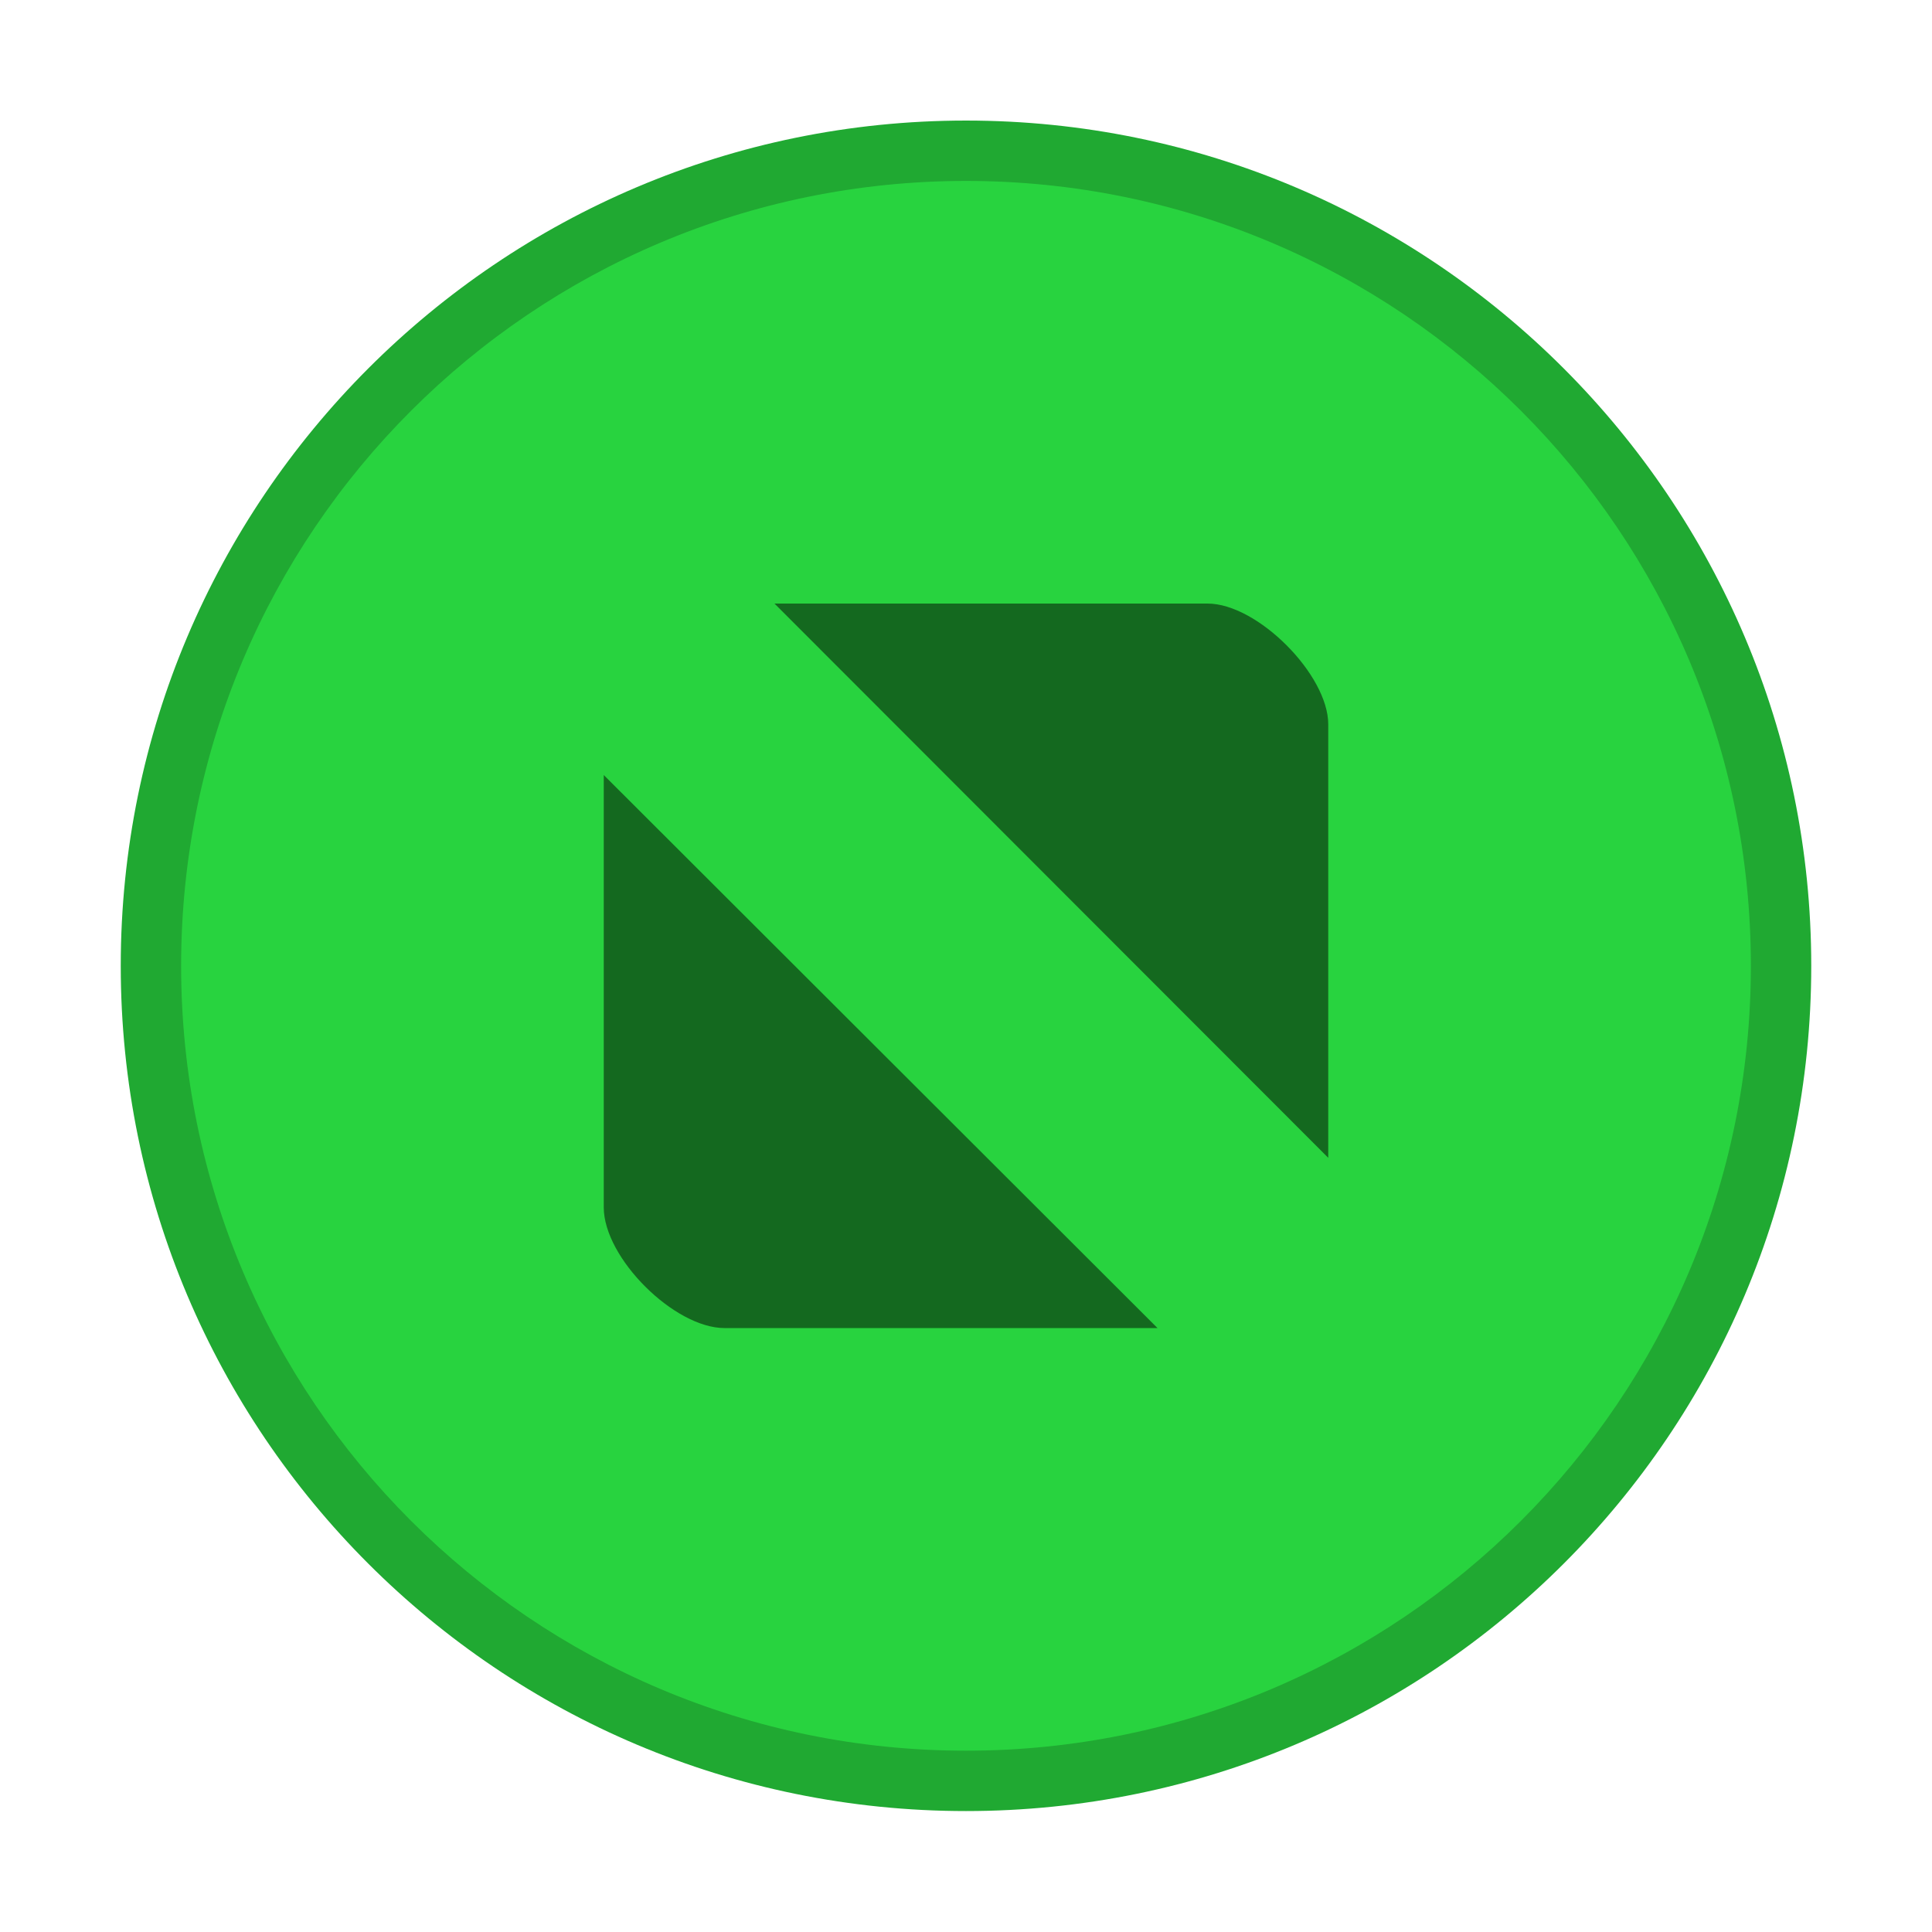
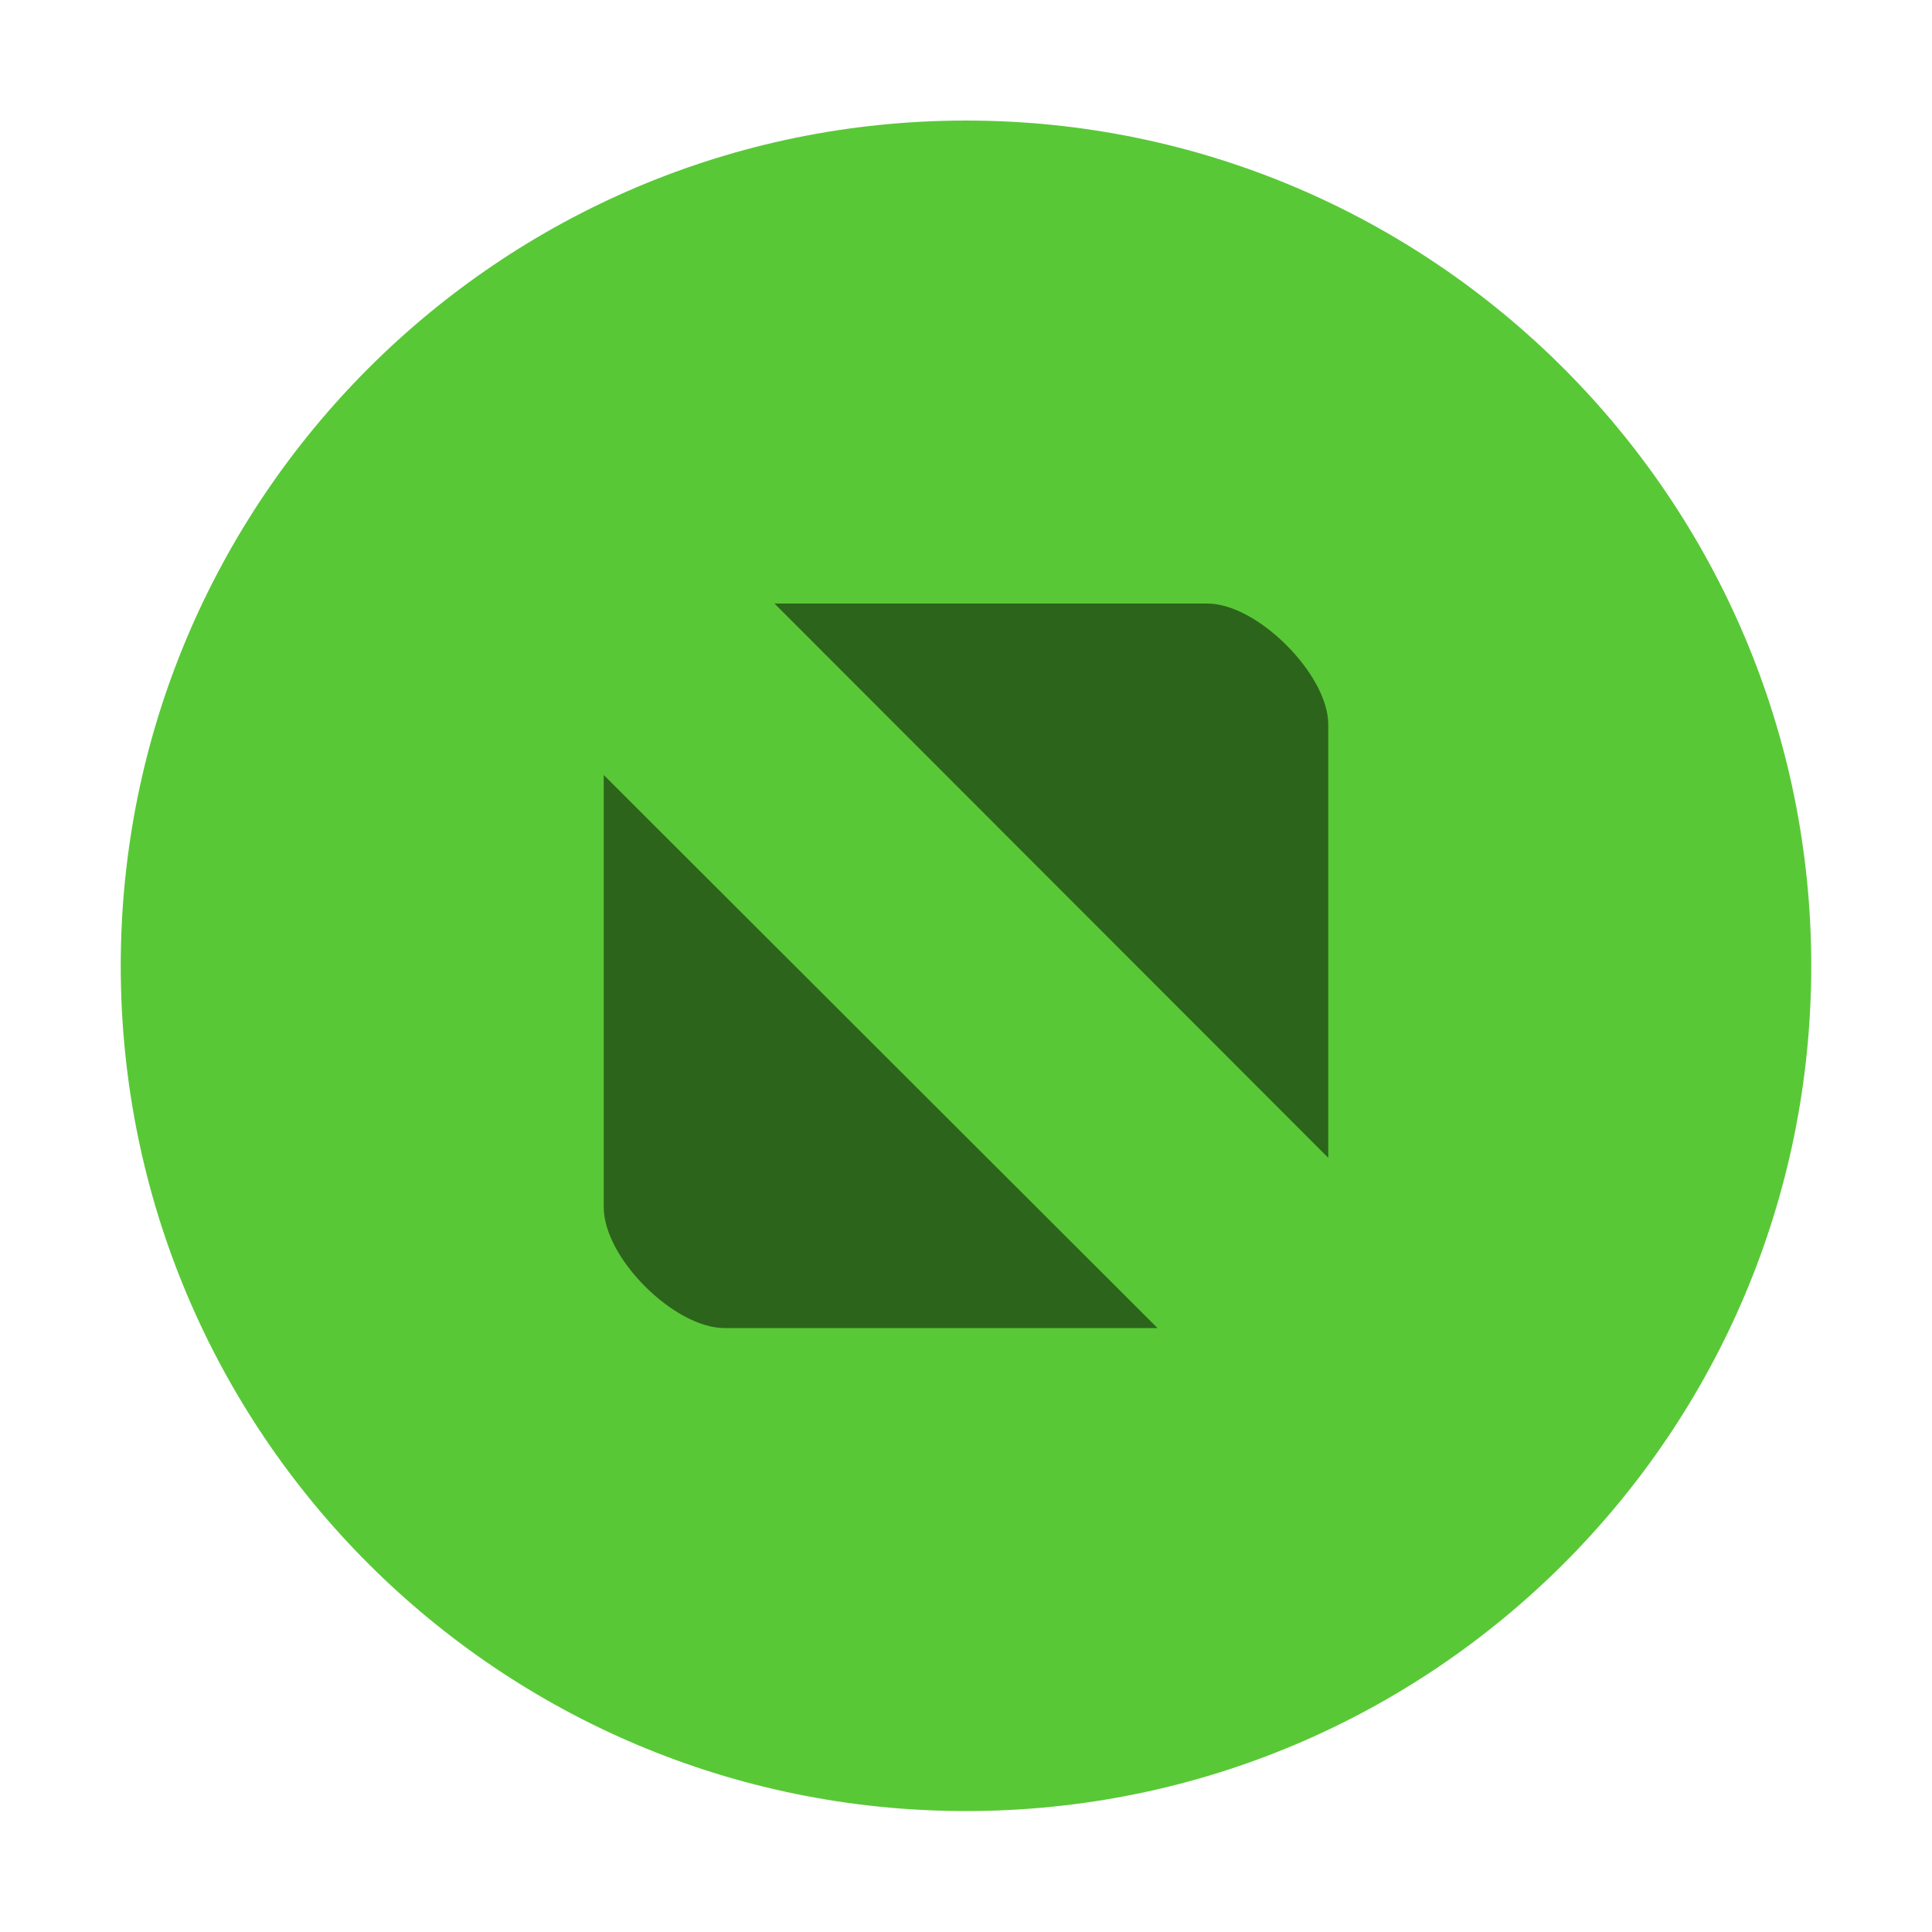
<svg xmlns="http://www.w3.org/2000/svg" viewBox="0 0 50 50" version="1.2" baseProfile="tiny">
  <defs>
</defs>
  <g fill="none" stroke="black" stroke-width="1" fill-rule="evenodd" stroke-linecap="square" stroke-linejoin="bevel">
-     <g fill="#000000" fill-opacity="1" stroke="none" transform="matrix(3.125,0,0,3.125,-853.125,676.993)" font-family="Noto Sans" font-size="10" font-weight="400" font-style="normal" opacity="0">
-       <rect x="273" y="-216.638" width="16" height="16" />
+     <g fill="#000000" fill-opacity="1" stroke="none" transform="matrix(3.125,0,0,3.125,-853.125,676.993)" font-family="SF Pro Display" font-size="10" font-weight="400" font-style="normal" opacity="0">
+       <path vector-effect="none" fill-rule="evenodd" d="M273,-216.638 C273,-216.638 273,-216.638 273,-216.638 L289,-216.638 C289,-216.638 289,-216.638 289,-216.638 L289,-200.638 C289,-200.638 289,-200.638 289,-200.638 L273,-200.638 C273,-200.638 273,-200.638 273,-200.638 L273,-216.638" />
    </g>
-     <g fill="#20a932" fill-opacity="1" stroke="none" transform="matrix(3.125,0,0,3.125,-12.5,-3226.13)" font-family="Noto Sans" font-size="10" font-weight="400" font-style="normal">
+     <g fill="#59c837" fill-opacity="1" stroke="none" transform="matrix(3.125,0,0,3.125,-12.5,-3226.13)" font-family="SF Pro Display" font-size="10" font-weight="400" font-style="normal">
      <path vector-effect="none" fill-rule="evenodd" d="M12,1047.36 C15.866,1047.36 19,1044.23 19,1040.36 C19,1036.5 15.866,1033.36 12,1033.36 C8.134,1033.36 5,1036.5 5,1040.36 C5,1044.23 8.134,1047.36 12,1047.36 " />
    </g>
-     <g fill="#28d33f" fill-opacity="1" stroke="none" transform="matrix(3.125,0,0,3.125,-12.5,-3226.13)" font-family="Noto Sans" font-size="10" font-weight="400" font-style="normal">
-       <path vector-effect="none" fill-rule="evenodd" d="M12,1046.86 C15.59,1046.86 18.5,1043.95 18.5,1040.36 C18.5,1036.77 15.59,1033.86 12,1033.86 C8.41,1033.86 5.5,1036.77 5.5,1040.36 C5.5,1043.95 8.41,1046.86 12,1046.86 " />
-     </g>
-     <g fill="#000000" fill-opacity="1" stroke="none" transform="matrix(3.125,0,0,3.125,-12.5,-3226.13)" font-family="Noto Sans" font-size="10" font-weight="400" font-style="normal" opacity="0.5">
+     <g fill="#000000" fill-opacity="1" stroke="none" transform="matrix(3.125,0,0,3.125,-12.5,-3226.13)" font-family="SF Pro Display" font-size="10" font-weight="400" font-style="normal" opacity="0.5">
      <path vector-effect="none" fill-rule="nonzero" d="M10.414,1037.36 L15,1041.95 L15,1038.36 C15,1037.95 14.415,1037.36 14,1037.36 L10.414,1037.36 M9,1038.78 L9,1042.36 C9,1042.78 9.585,1043.36 10,1043.36 L13.586,1043.36 L9,1038.78" />
    </g>
-     <g fill="none" stroke="#000000" stroke-opacity="1" stroke-width="1" stroke-linecap="square" stroke-linejoin="bevel" transform="matrix(1,0,0,1,0,0)" font-family="Noto Sans" font-size="10" font-weight="400" font-style="normal">
+     <g fill="none" stroke="#000000" stroke-opacity="1" stroke-width="1" stroke-linecap="square" stroke-linejoin="bevel" transform="matrix(1,0,0,1,0,0)" font-family="SF Pro Display" font-size="10" font-weight="400" font-style="normal">
</g>
  </g>
</svg>
